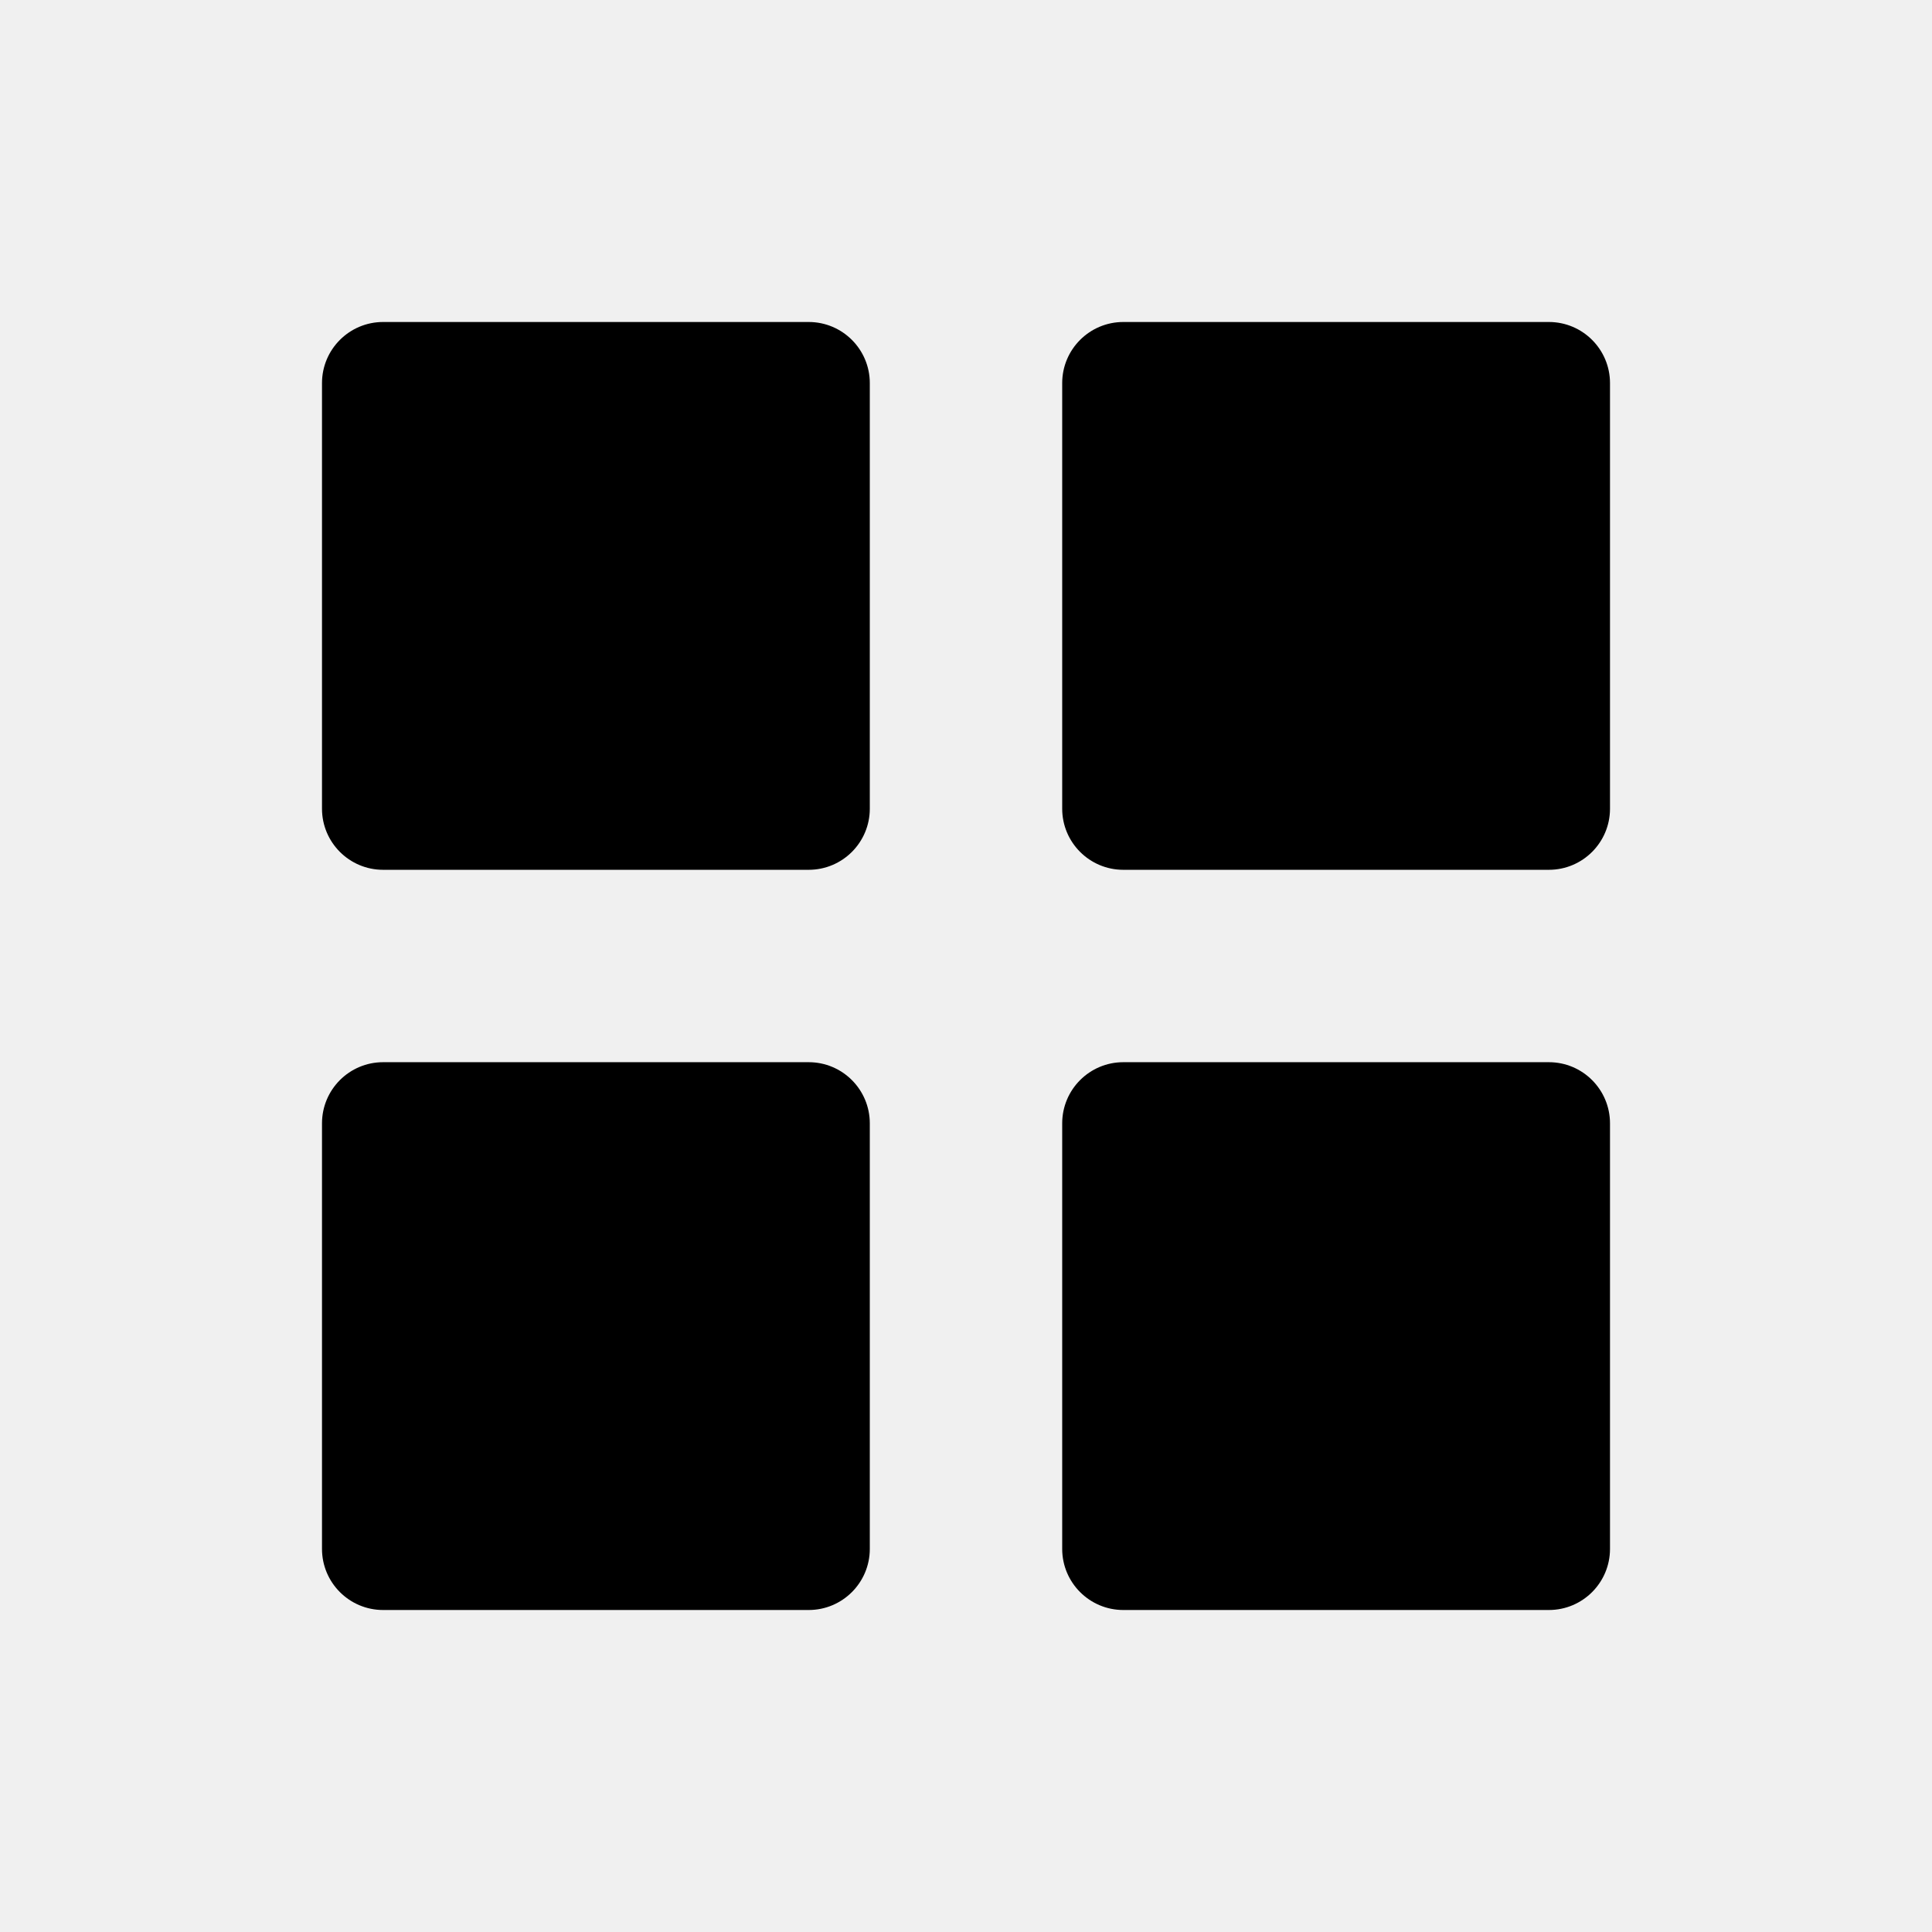
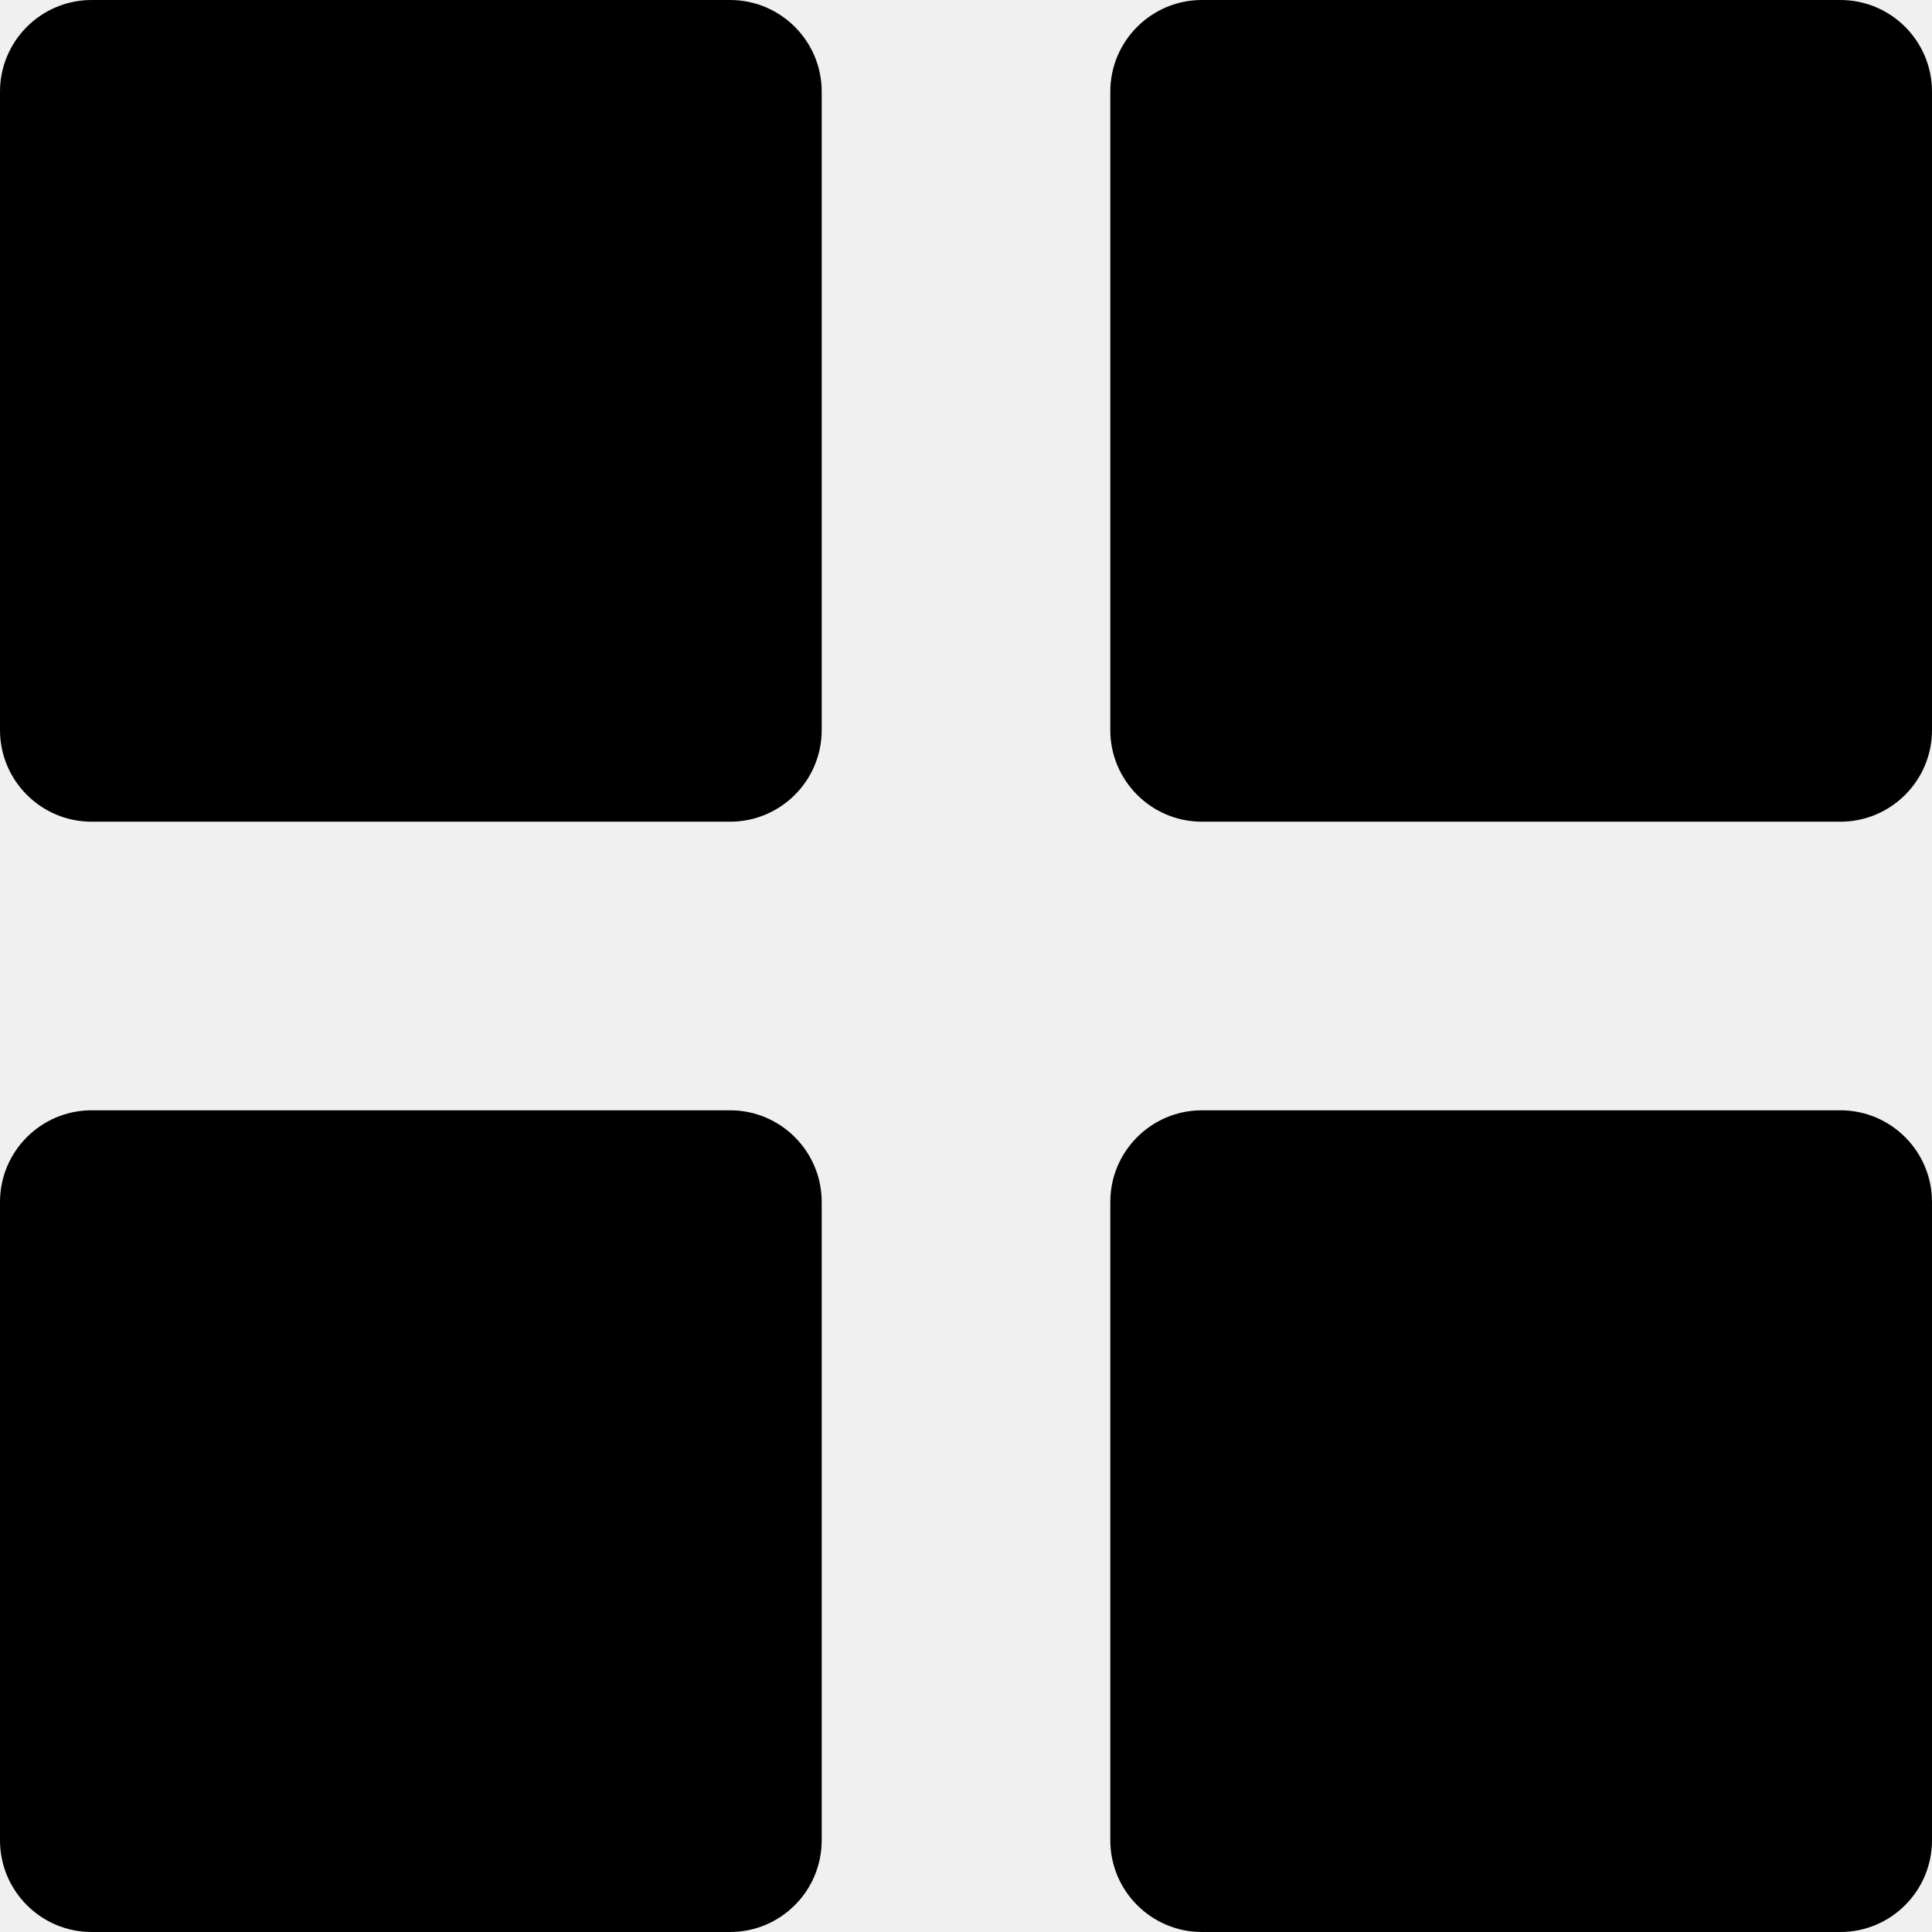
- <svg xmlns="http://www.w3.org/2000/svg" width="24" height="24" viewBox="0 0 24 24" fill="none">
-   <g clip-path="url(#clip0_3276_1611)">
-     <path d="M10.046 4H4.759C4.34 4 4 4.34 4 4.759V10.046C4 10.465 4.34 10.805 4.759 10.805H10.046C10.465 10.805 10.805 10.465 10.805 10.046V4.759C10.805 4.34 10.465 4 10.046 4Z" fill="black" />
-     <path d="M19.241 4H13.954C13.535 4 13.195 4.34 13.195 4.759V10.046C13.195 10.465 13.535 10.805 13.954 10.805H19.241C19.66 10.805 20 10.465 20 10.046V4.759C20 4.34 19.66 4 19.241 4Z" fill="black" />
-     <path d="M10.046 13.195H4.759C4.34 13.195 4 13.535 4 13.955V19.241C4 19.66 4.34 20 4.759 20H10.046C10.465 20 10.805 19.66 10.805 19.241V13.955C10.805 13.535 10.465 13.195 10.046 13.195Z" fill="black" />
-     <path d="M19.241 13.195H13.954C13.535 13.195 13.195 13.535 13.195 13.955V19.241C13.195 19.66 13.535 20 13.954 20H19.241C19.66 20 20 19.66 20 19.241V13.955C20 13.535 19.66 13.195 19.241 13.195Z" fill="black" />
+ <svg xmlns="http://www.w3.org/2000/svg" width="16" height="16" viewBox="0 0 16 16" fill="none">
+   <g clip-path="url(#clip0_3998_710)">
+     <g clip-path="url(#clip1_3998_710)">
+       <path d="M6.046 0H0.759C0.34 0 0 0.34 0 0.759V6.046C0 6.465 0.34 6.805 0.759 6.805H6.046C6.465 6.805 6.805 6.465 6.805 6.046V0.759C6.805 0.34 6.465 0 6.046 0Z" fill="black" />
+       <path d="M15.241 0H9.954C9.535 0 9.195 0.34 9.195 0.759V6.046C9.195 6.465 9.535 6.805 9.954 6.805H15.241C15.66 6.805 16 6.465 16 6.046V0.759C16 0.34 15.66 0 15.241 0Z" fill="black" />
+       <path d="M6.046 9.195H0.759C0.34 9.195 0 9.535 0 9.954V15.24C0 15.66 0.34 16 0.759 16H6.046C6.465 16 6.805 15.66 6.805 15.24V9.954C6.805 9.535 6.465 9.195 6.046 9.195Z" fill="black" />
+       <path d="M15.241 9.195H9.954C9.535 9.195 9.195 9.535 9.195 9.954V15.24C9.195 15.66 9.535 16 9.954 16H15.241C15.66 16 16 15.66 16 15.24V9.954C16 9.535 15.66 9.195 15.241 9.195Z" fill="black" />
+     </g>
  </g>
  <defs>
-     <clipPath id="clip0_3276_1611">
-       <rect width="16" height="16" fill="white" transform="translate(4 4)" />
+     <clipPath id="clip0_3998_710">
+       <rect width="16" height="16" fill="white" />
+     </clipPath>
+     <clipPath id="clip1_3998_710">
+       <rect width="16" height="16" fill="white" />
    </clipPath>
  </defs>
</svg>
